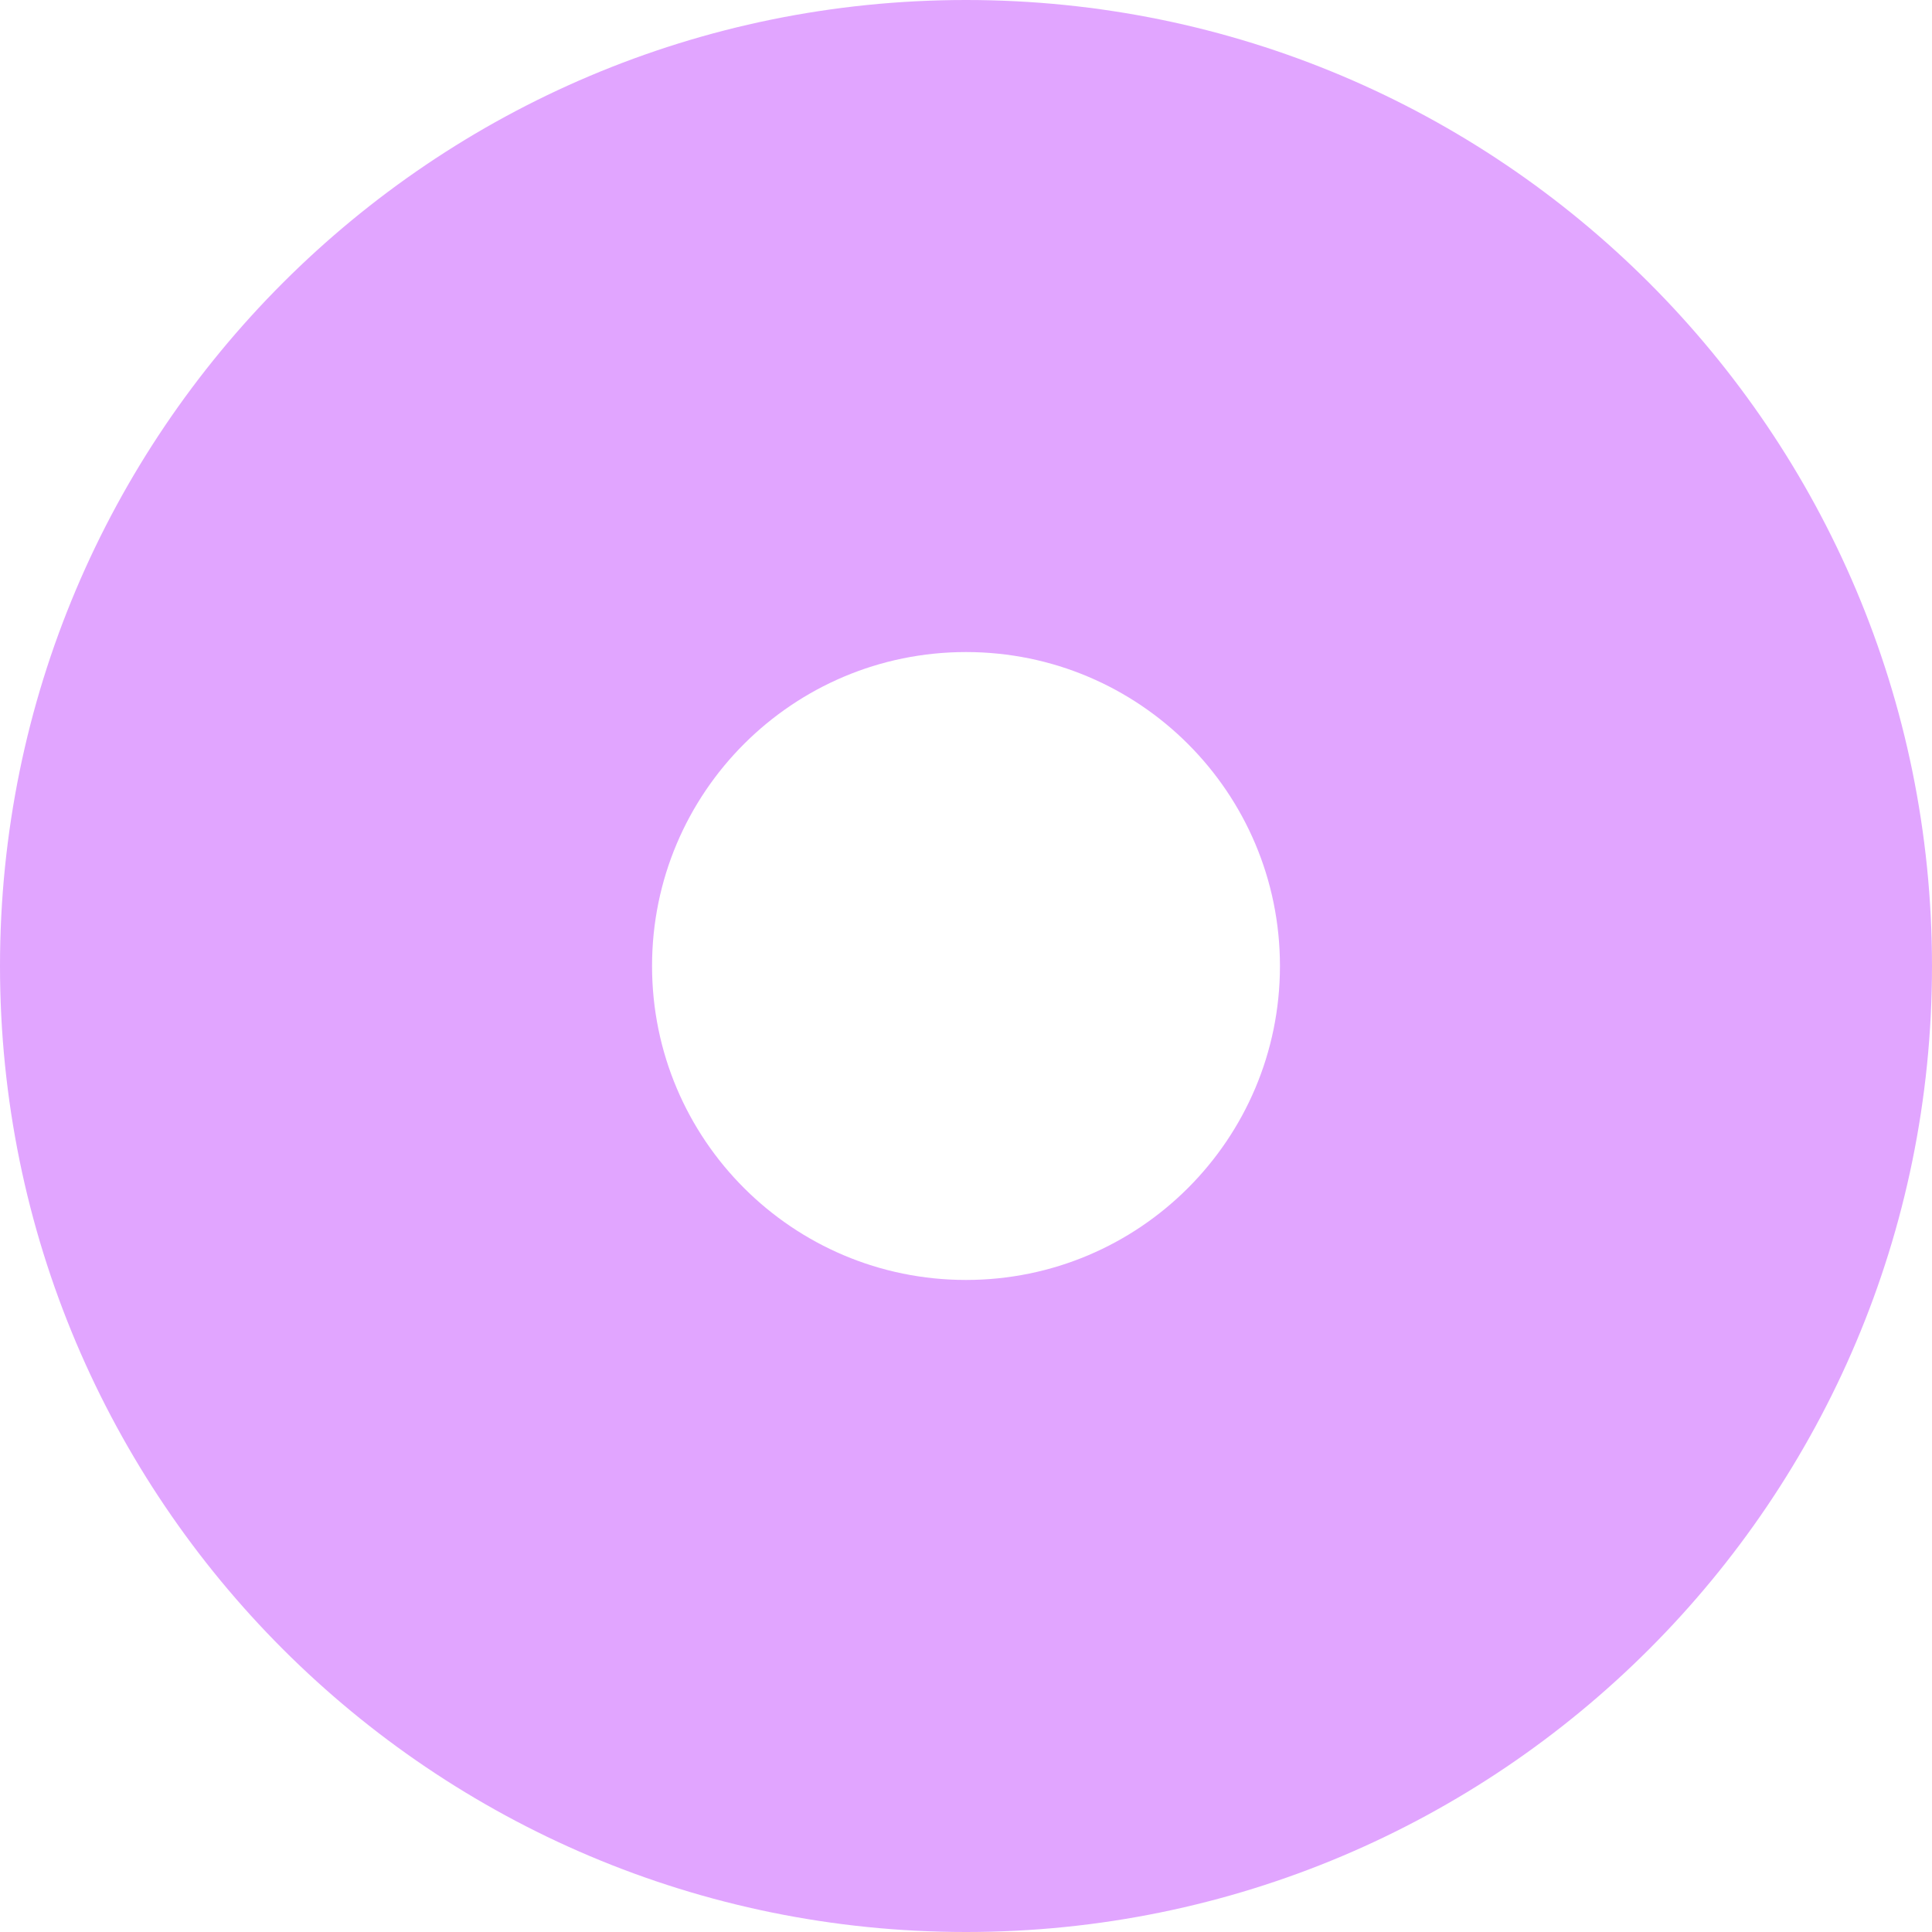
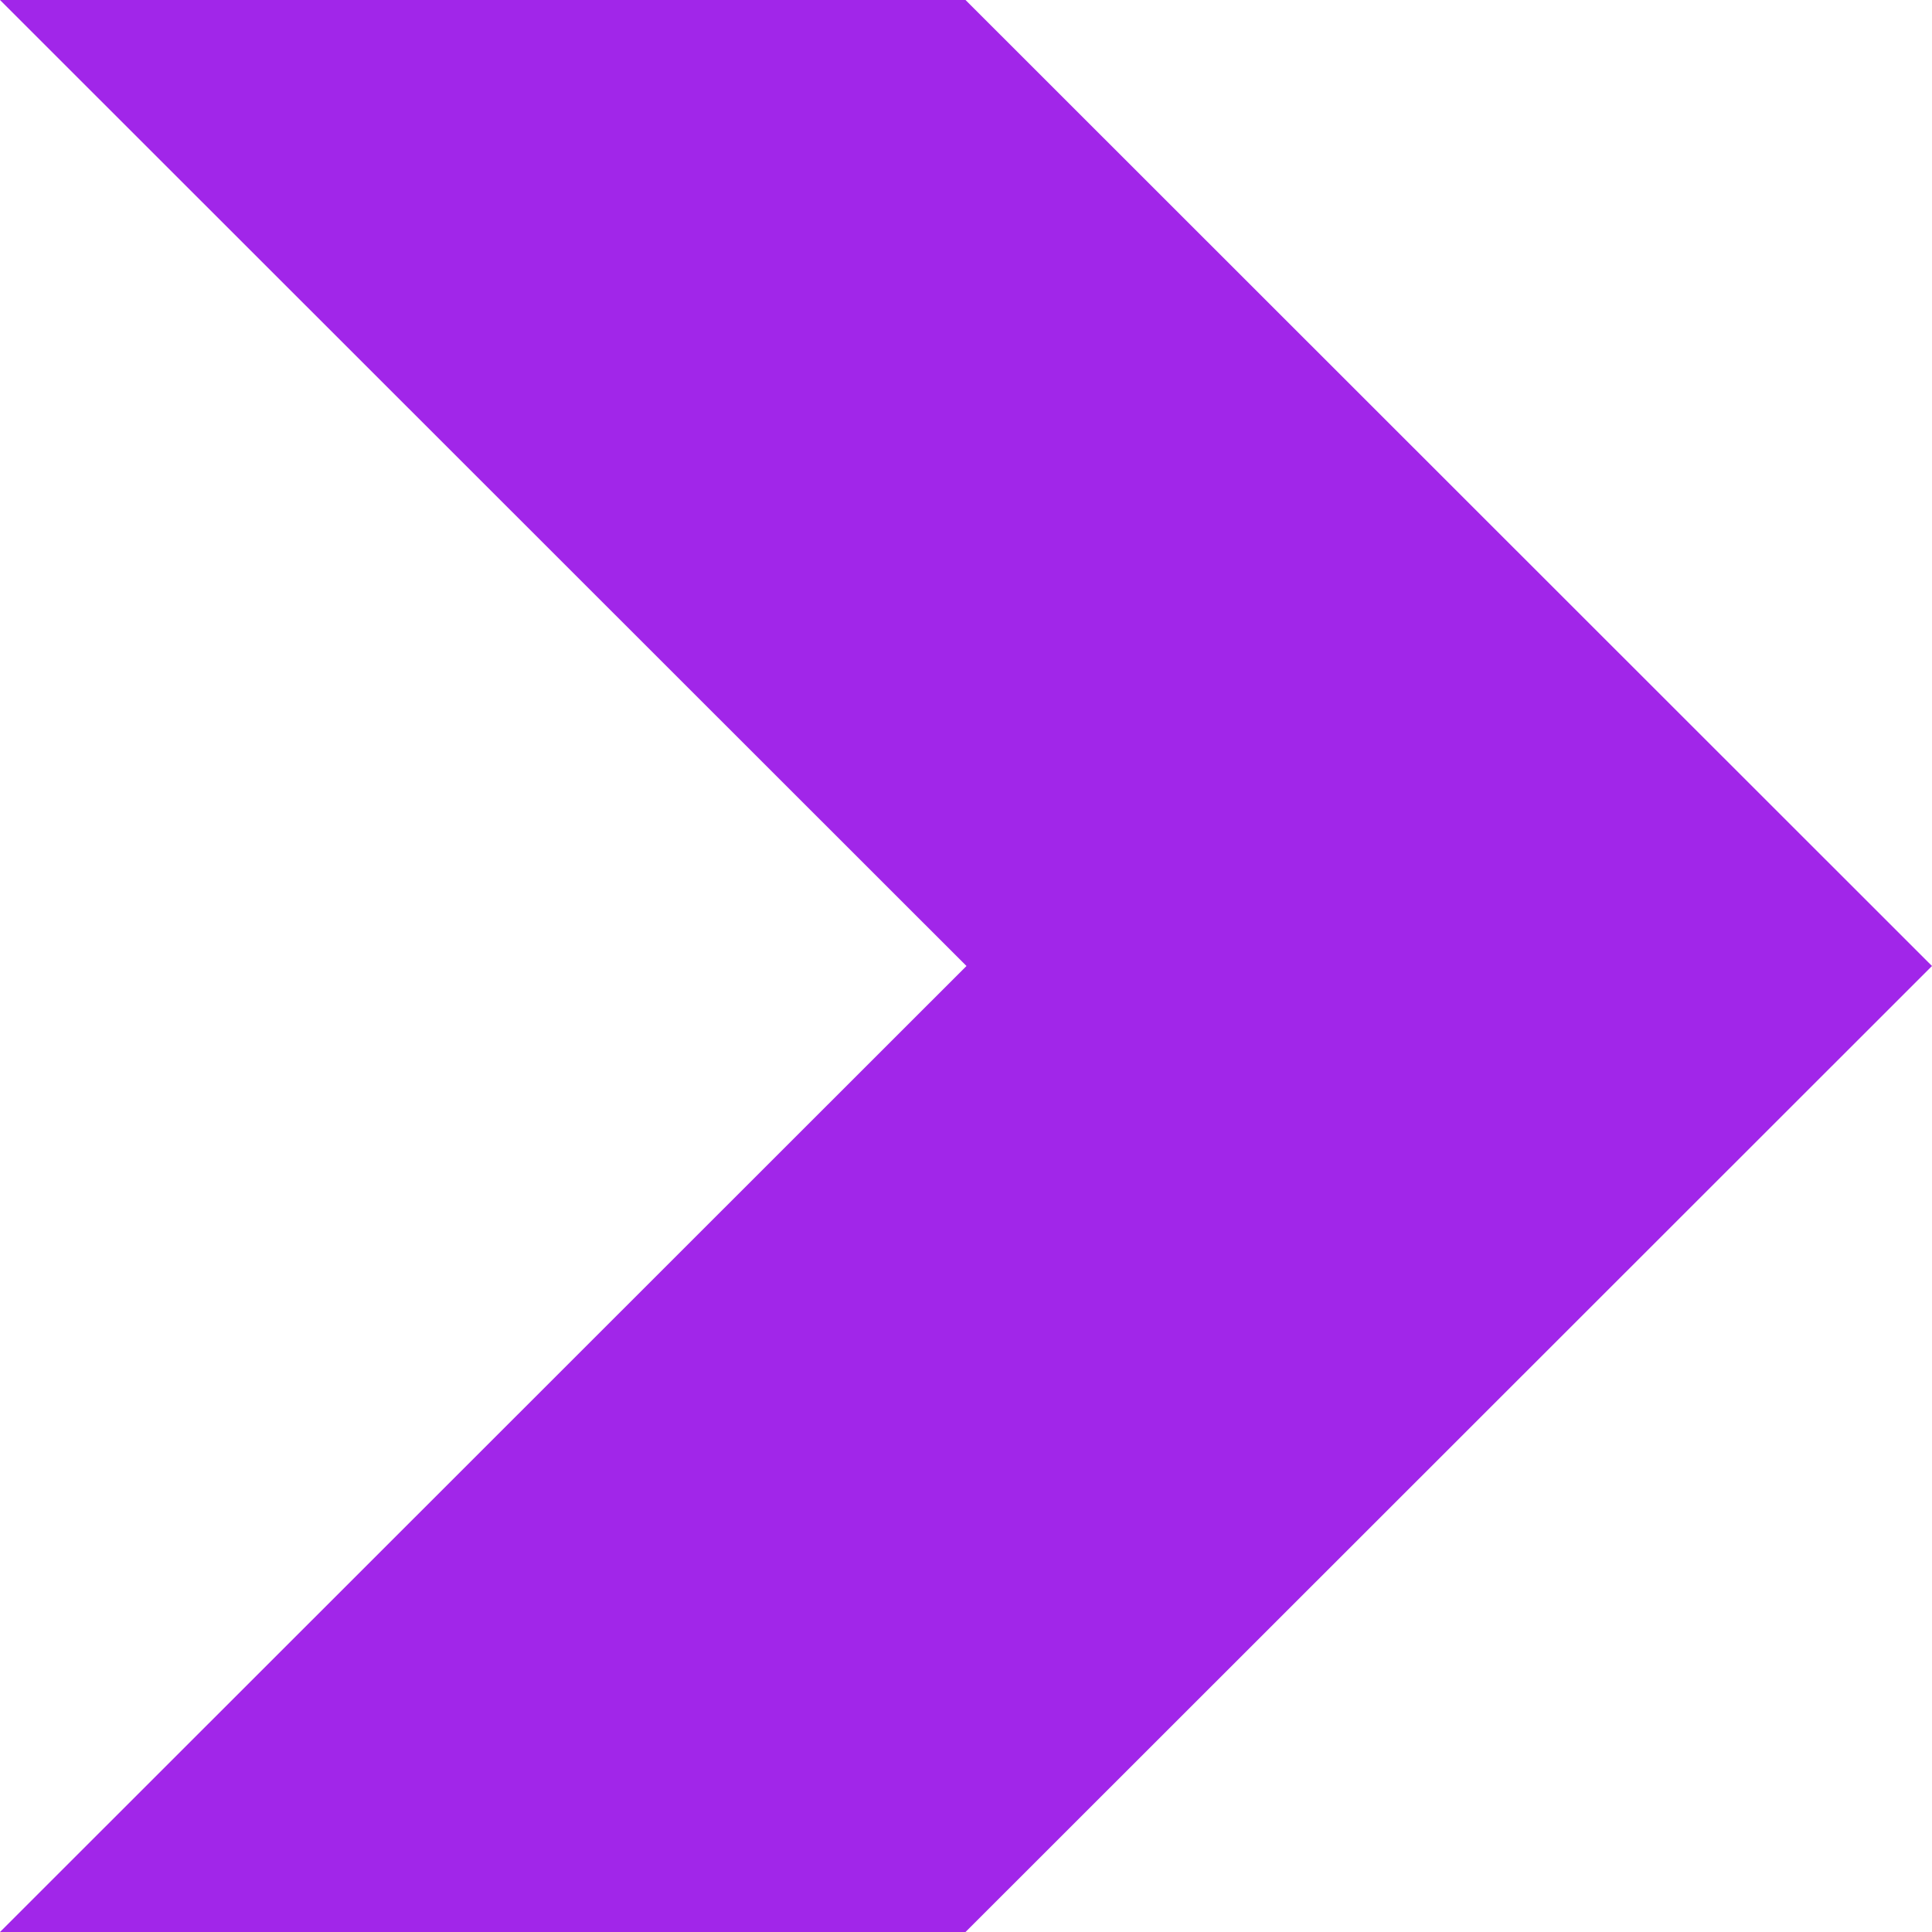
<svg xmlns="http://www.w3.org/2000/svg" version="1.1" id="Layer_1" x="0px" y="0px" viewBox="0 0 400 400" style="enable-background:new 0 0 400 400;" xml:space="preserve">
  <style type="text/css">
- 	.st0{fill:#E1A5FF;}
+ 	.st0{fill:#A126E9;}
</style>
  <g>
    <g>
-       <polygon class="st0" points="-1600,0 -1399.9,200 -1600,400 -1400.1,400 -1200,200 -1400.1,0   " />
-     </g>
-   </g>
-   <g>
-     <g>
-       <polygon class="st0" points="-200,0 -255,0 -55,200 -255,400 -200,400 0,200   " />
-     </g>
-     <g>
-       <polygon class="st0" points="-301,0 -356,0 -156,200 -356,400 -301,400 -101,200   " />
-     </g>
-     <g>
-       <polygon class="st0" points="-400,0 -400,55 -255,200 -400,345 -400,400 -200,200   " />
-     </g>
-   </g>
-   <g>
-     <g>
-       <polygon class="st0" points="-800,200 -600,400 -600,200   " />
-     </g>
-     <g>
-       <polygon class="st0" points="-600,0 -400,200 -400,0   " />
-     </g>
-     <g>
-       <polygon class="st0" points="-800,0 -600,200 -600,0   " />
-     </g>
-     <g>
-       <polygon class="st0" points="-600,200 -400,400 -400,200   " />
-     </g>
-   </g>
-   <g>
-     <g>
-       <path class="st0" d="M200,0L200,0C89.5,0,0,89.5,0,200v0c0,110.5,89.5,200,200,200h0c110.5,0,200-89.5,200-200v0    C400,89.5,310.5,0,200,0z M265,200c0,35.9-29.1,65-65,65h0c-35.9,0-65-29.1-65-65v0c0-35.9,29.1-65,65-65h0    C235.9,135,265,164.1,265,200L265,200z" />
-     </g>
-   </g>
-   <g>
-     <g>
-       <path class="st0" d="M-1200,0v400h400V0H-1200z M-840,360h-320V40h320V360z" />
-     </g>
-     <g>
-       <path class="st0" d="M-1115,85v230h230V85H-1115z M-925,275h-150V125h150V275z" />
+       <g>
+         <polygon class="st0" points="0,0 200.1,200 0,400 199.9,400 400,200 199.9,0    " />
+       </g>
    </g>
  </g>
</svg>
